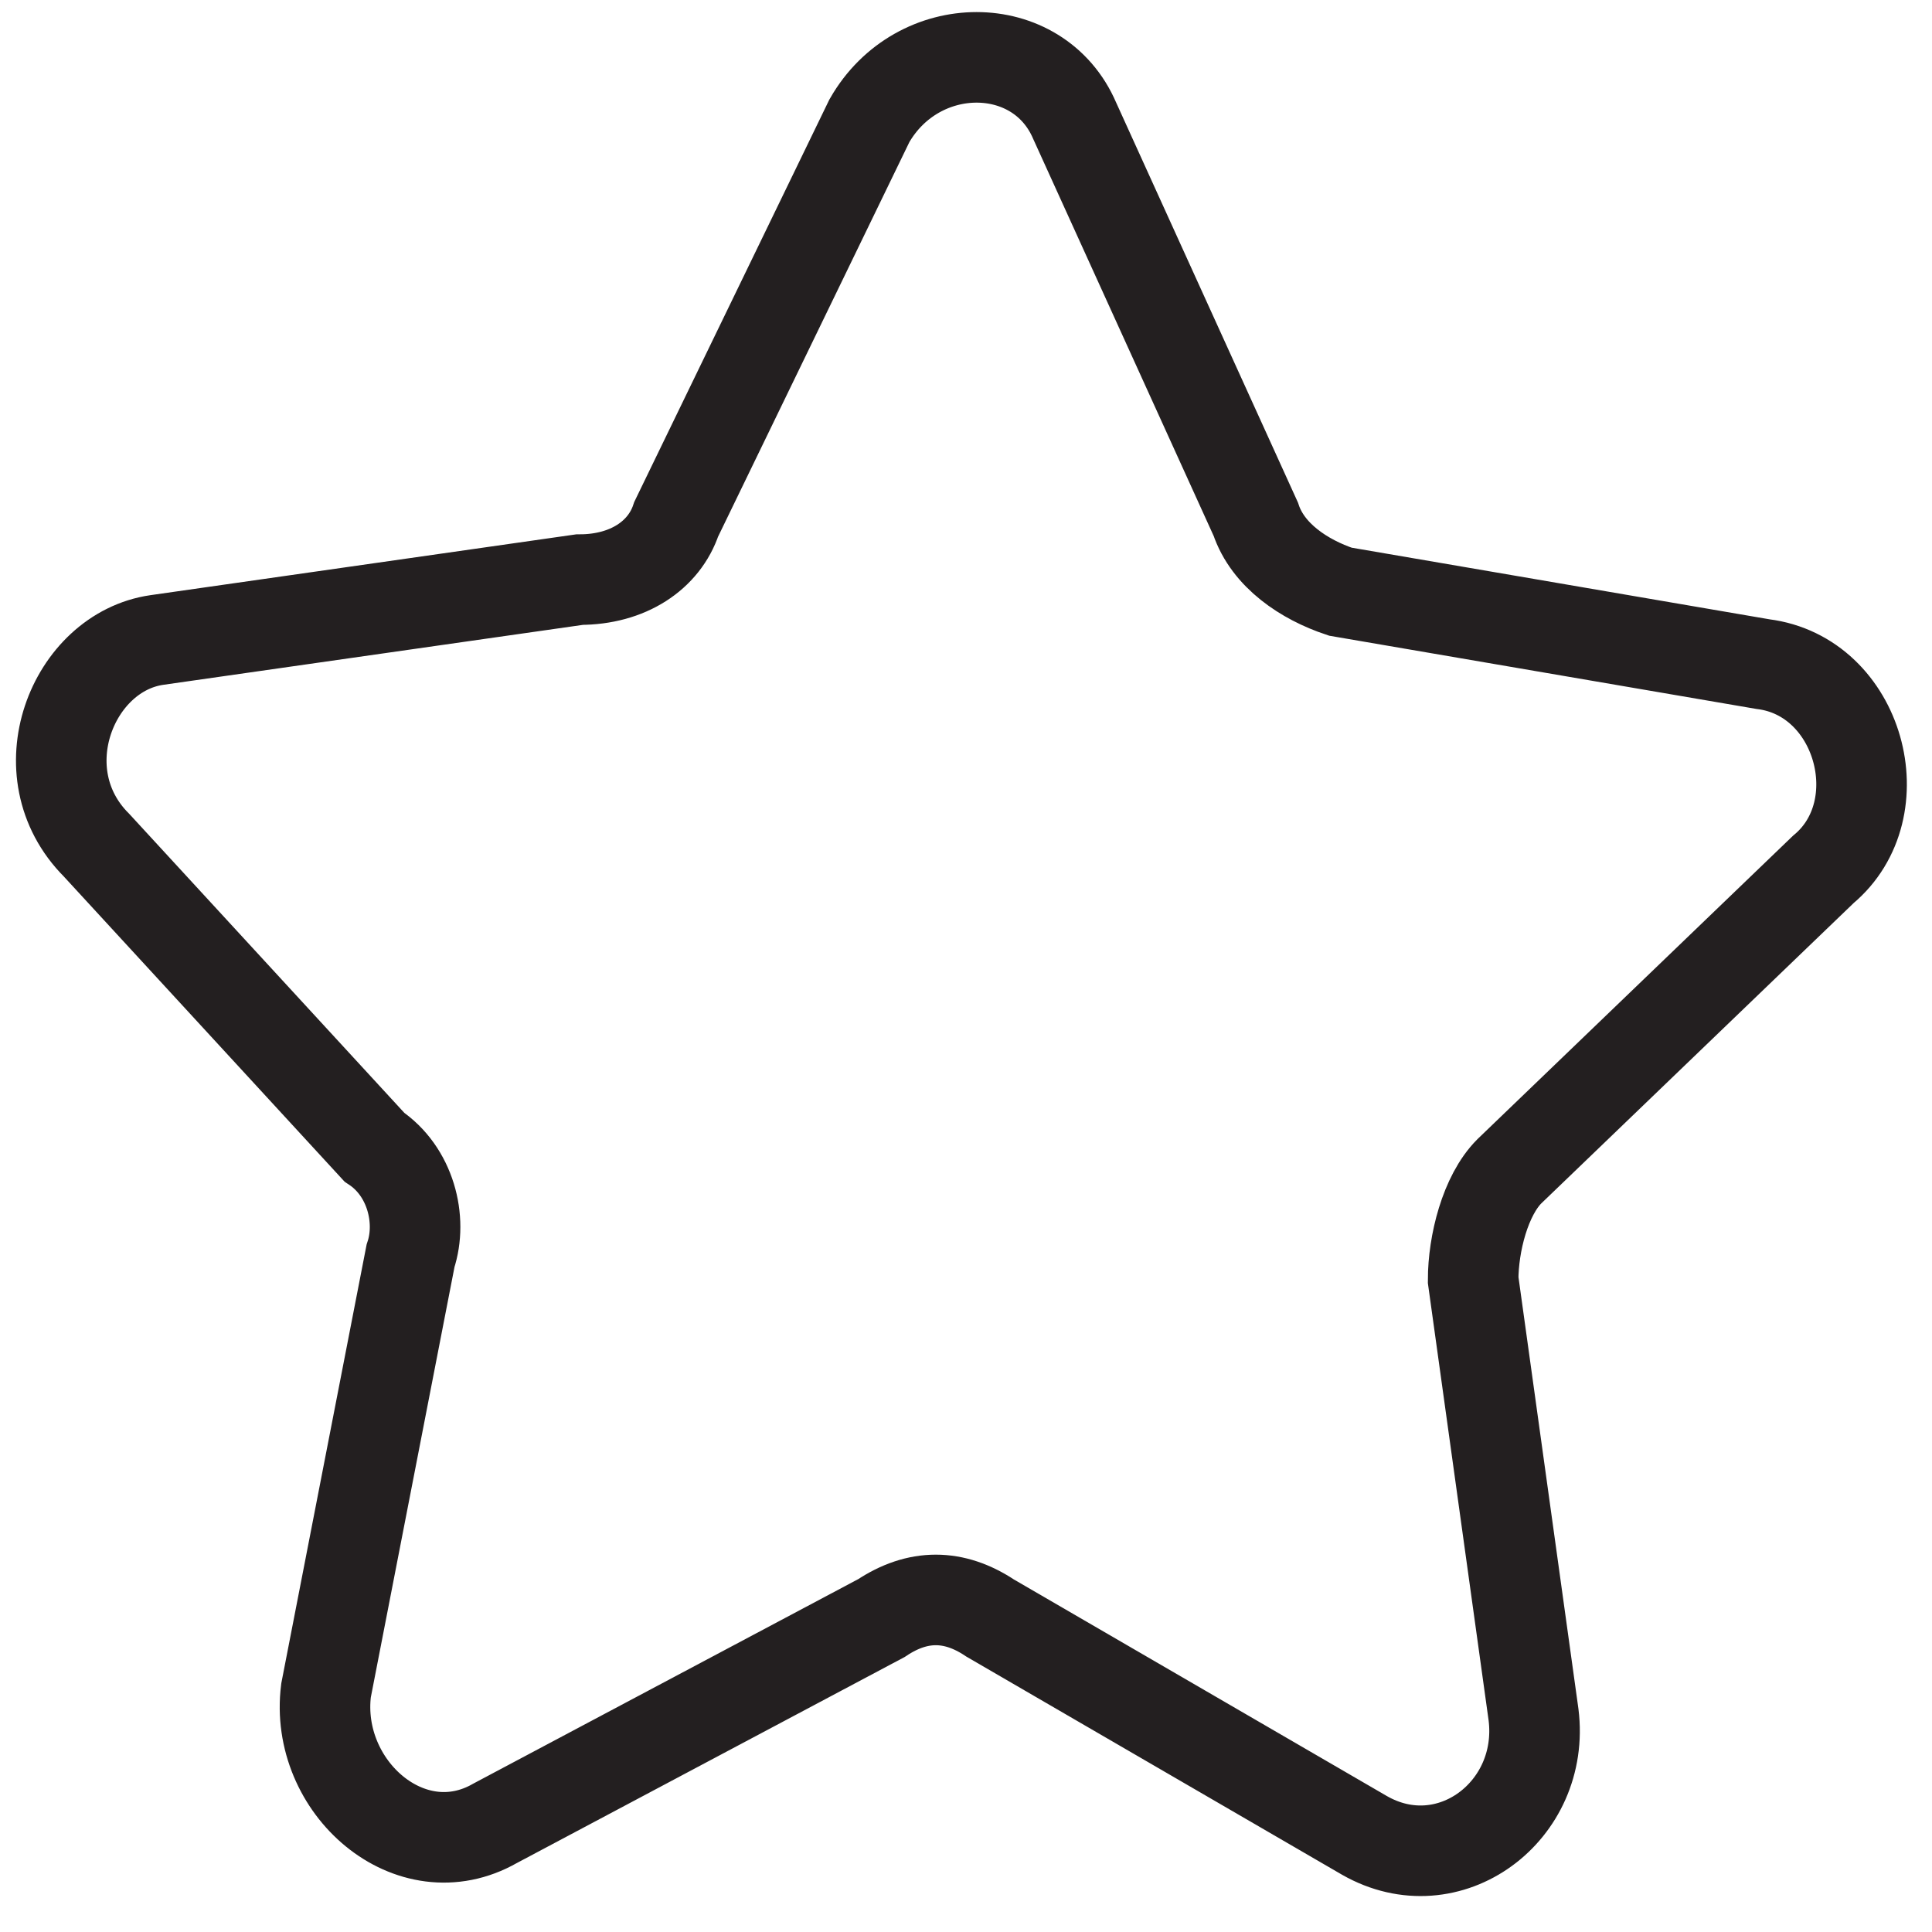
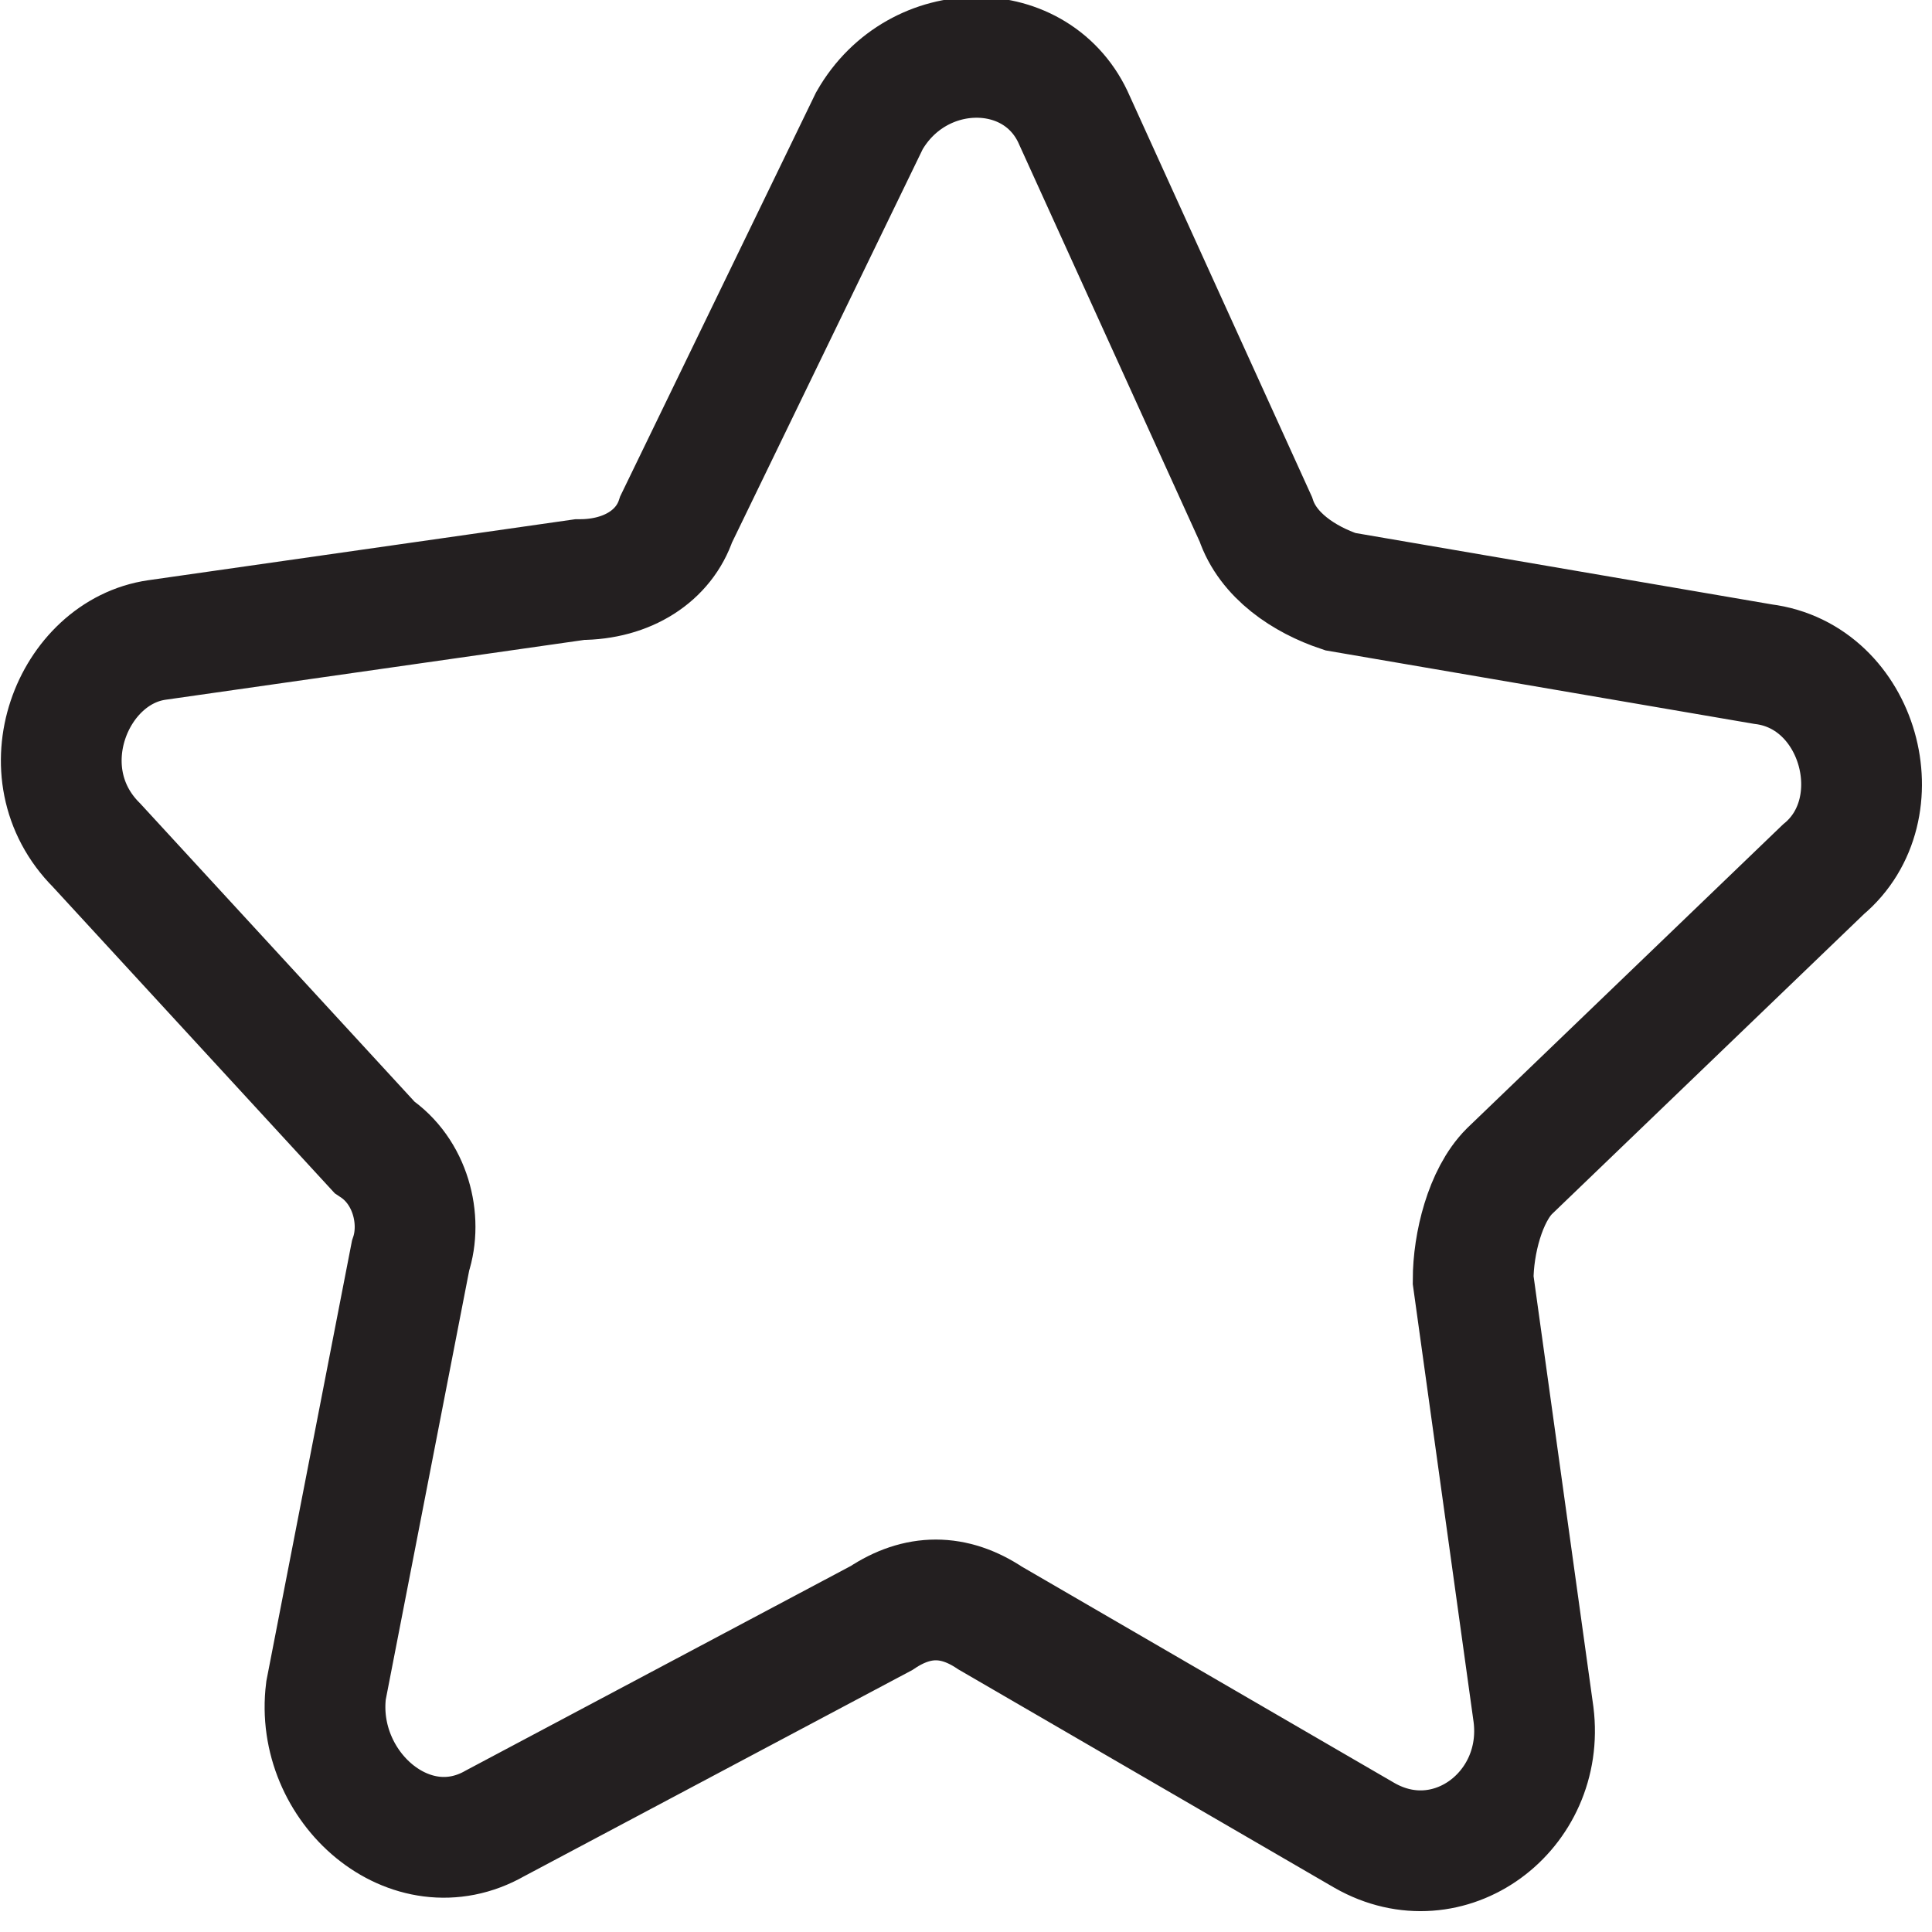
<svg xmlns="http://www.w3.org/2000/svg" version="1.1" id="Layer_1" x="0px" y="0px" viewBox="0 0 16 16" style="enable-background:new 0 0 16 16;" xml:space="preserve">
  <style type="text/css">
- 	.st0{fill:none;stroke:#231F20;stroke-width:0.75;stroke-miterlimit:10;}
+ 	.st0{fill:none;stroke:#231F20;stroke-miterlimit:10;}
</style>
  <path class="st0" d="M5.6,4.3L7.2,1c0.4-0.7,1.4-0.7,1.7,0l1.5,3.3c0.1,0.3,0.4,0.5,0.7,0.6l3.5,0.6c0.8,0.1,1.1,1.2,0.5,1.7  l-2.6,2.5c-0.2,0.2-0.3,0.6-0.3,0.9l0.5,3.6c0.1,0.8-0.7,1.4-1.4,1l-3.1-1.8c-0.3-0.2-0.6-0.2-0.9,0l-3.2,1.7  c-0.7,0.4-1.5-0.3-1.4-1.1l0.7-3.6c0.1-0.3,0-0.7-0.3-0.9L0.8,7C0.2,6.4,0.6,5.4,1.3,5.3l3.5-0.5C5.2,4.8,5.5,4.6,5.6,4.3z" />
</svg>
